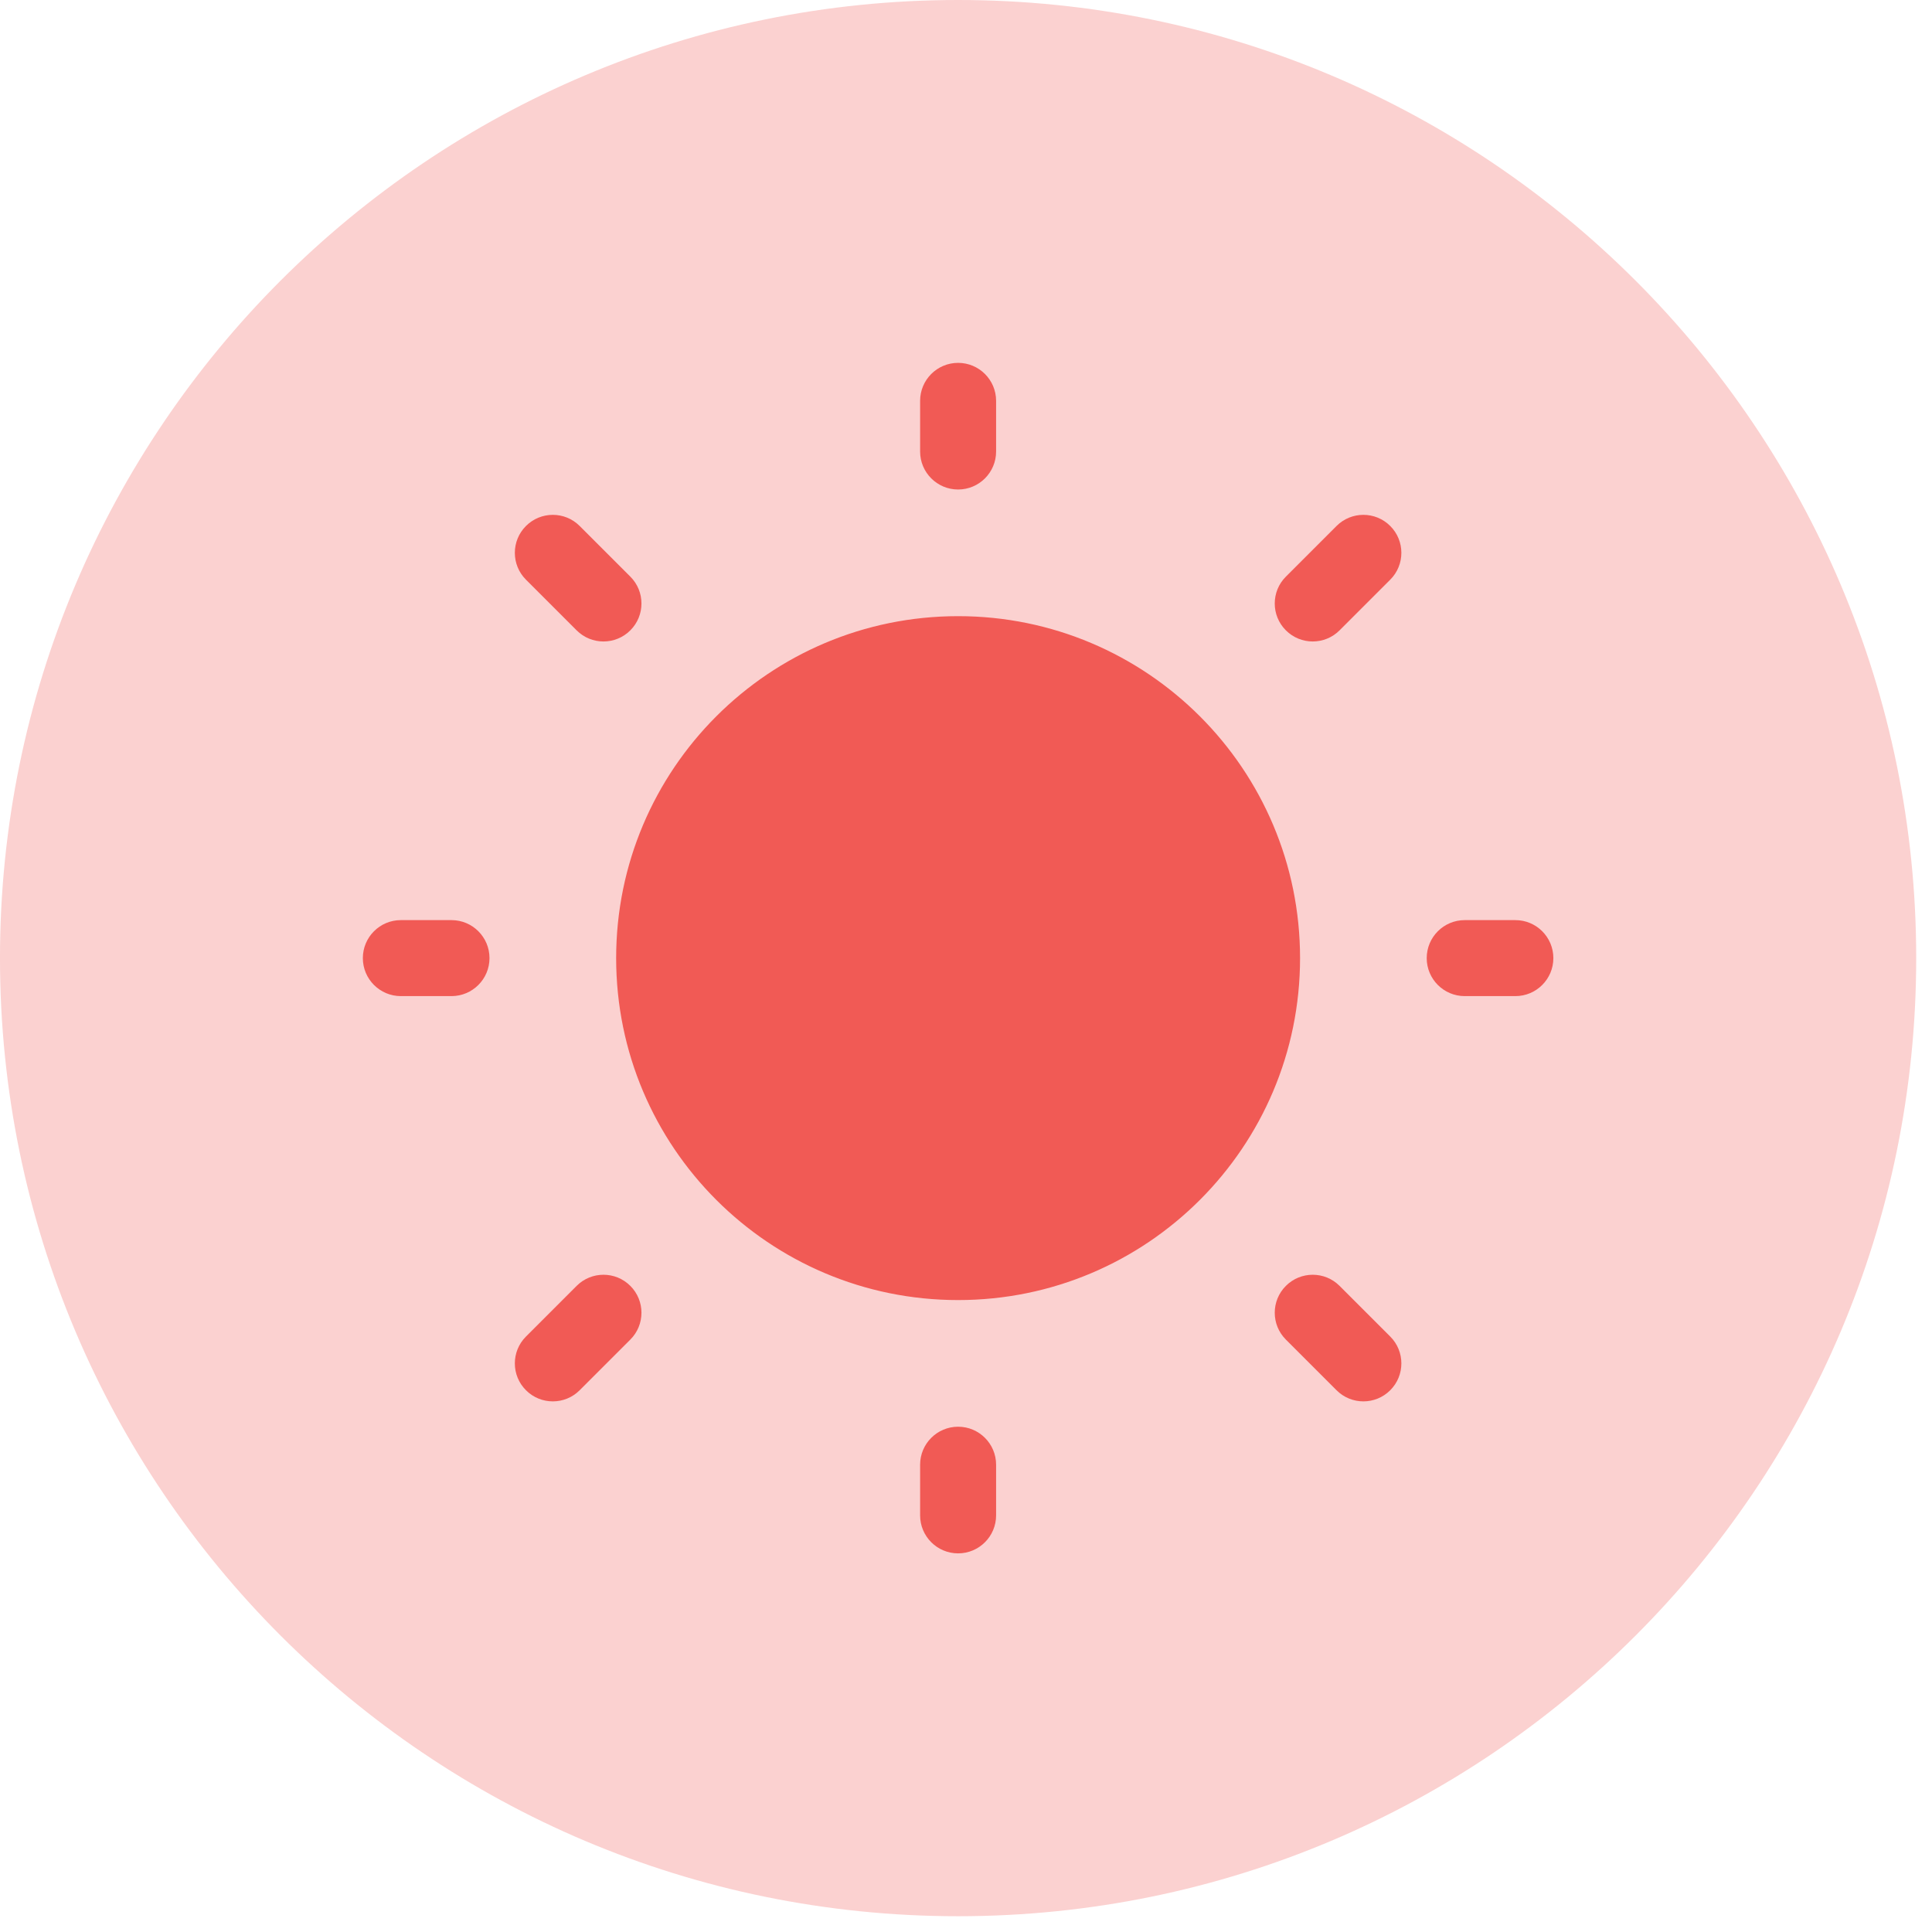
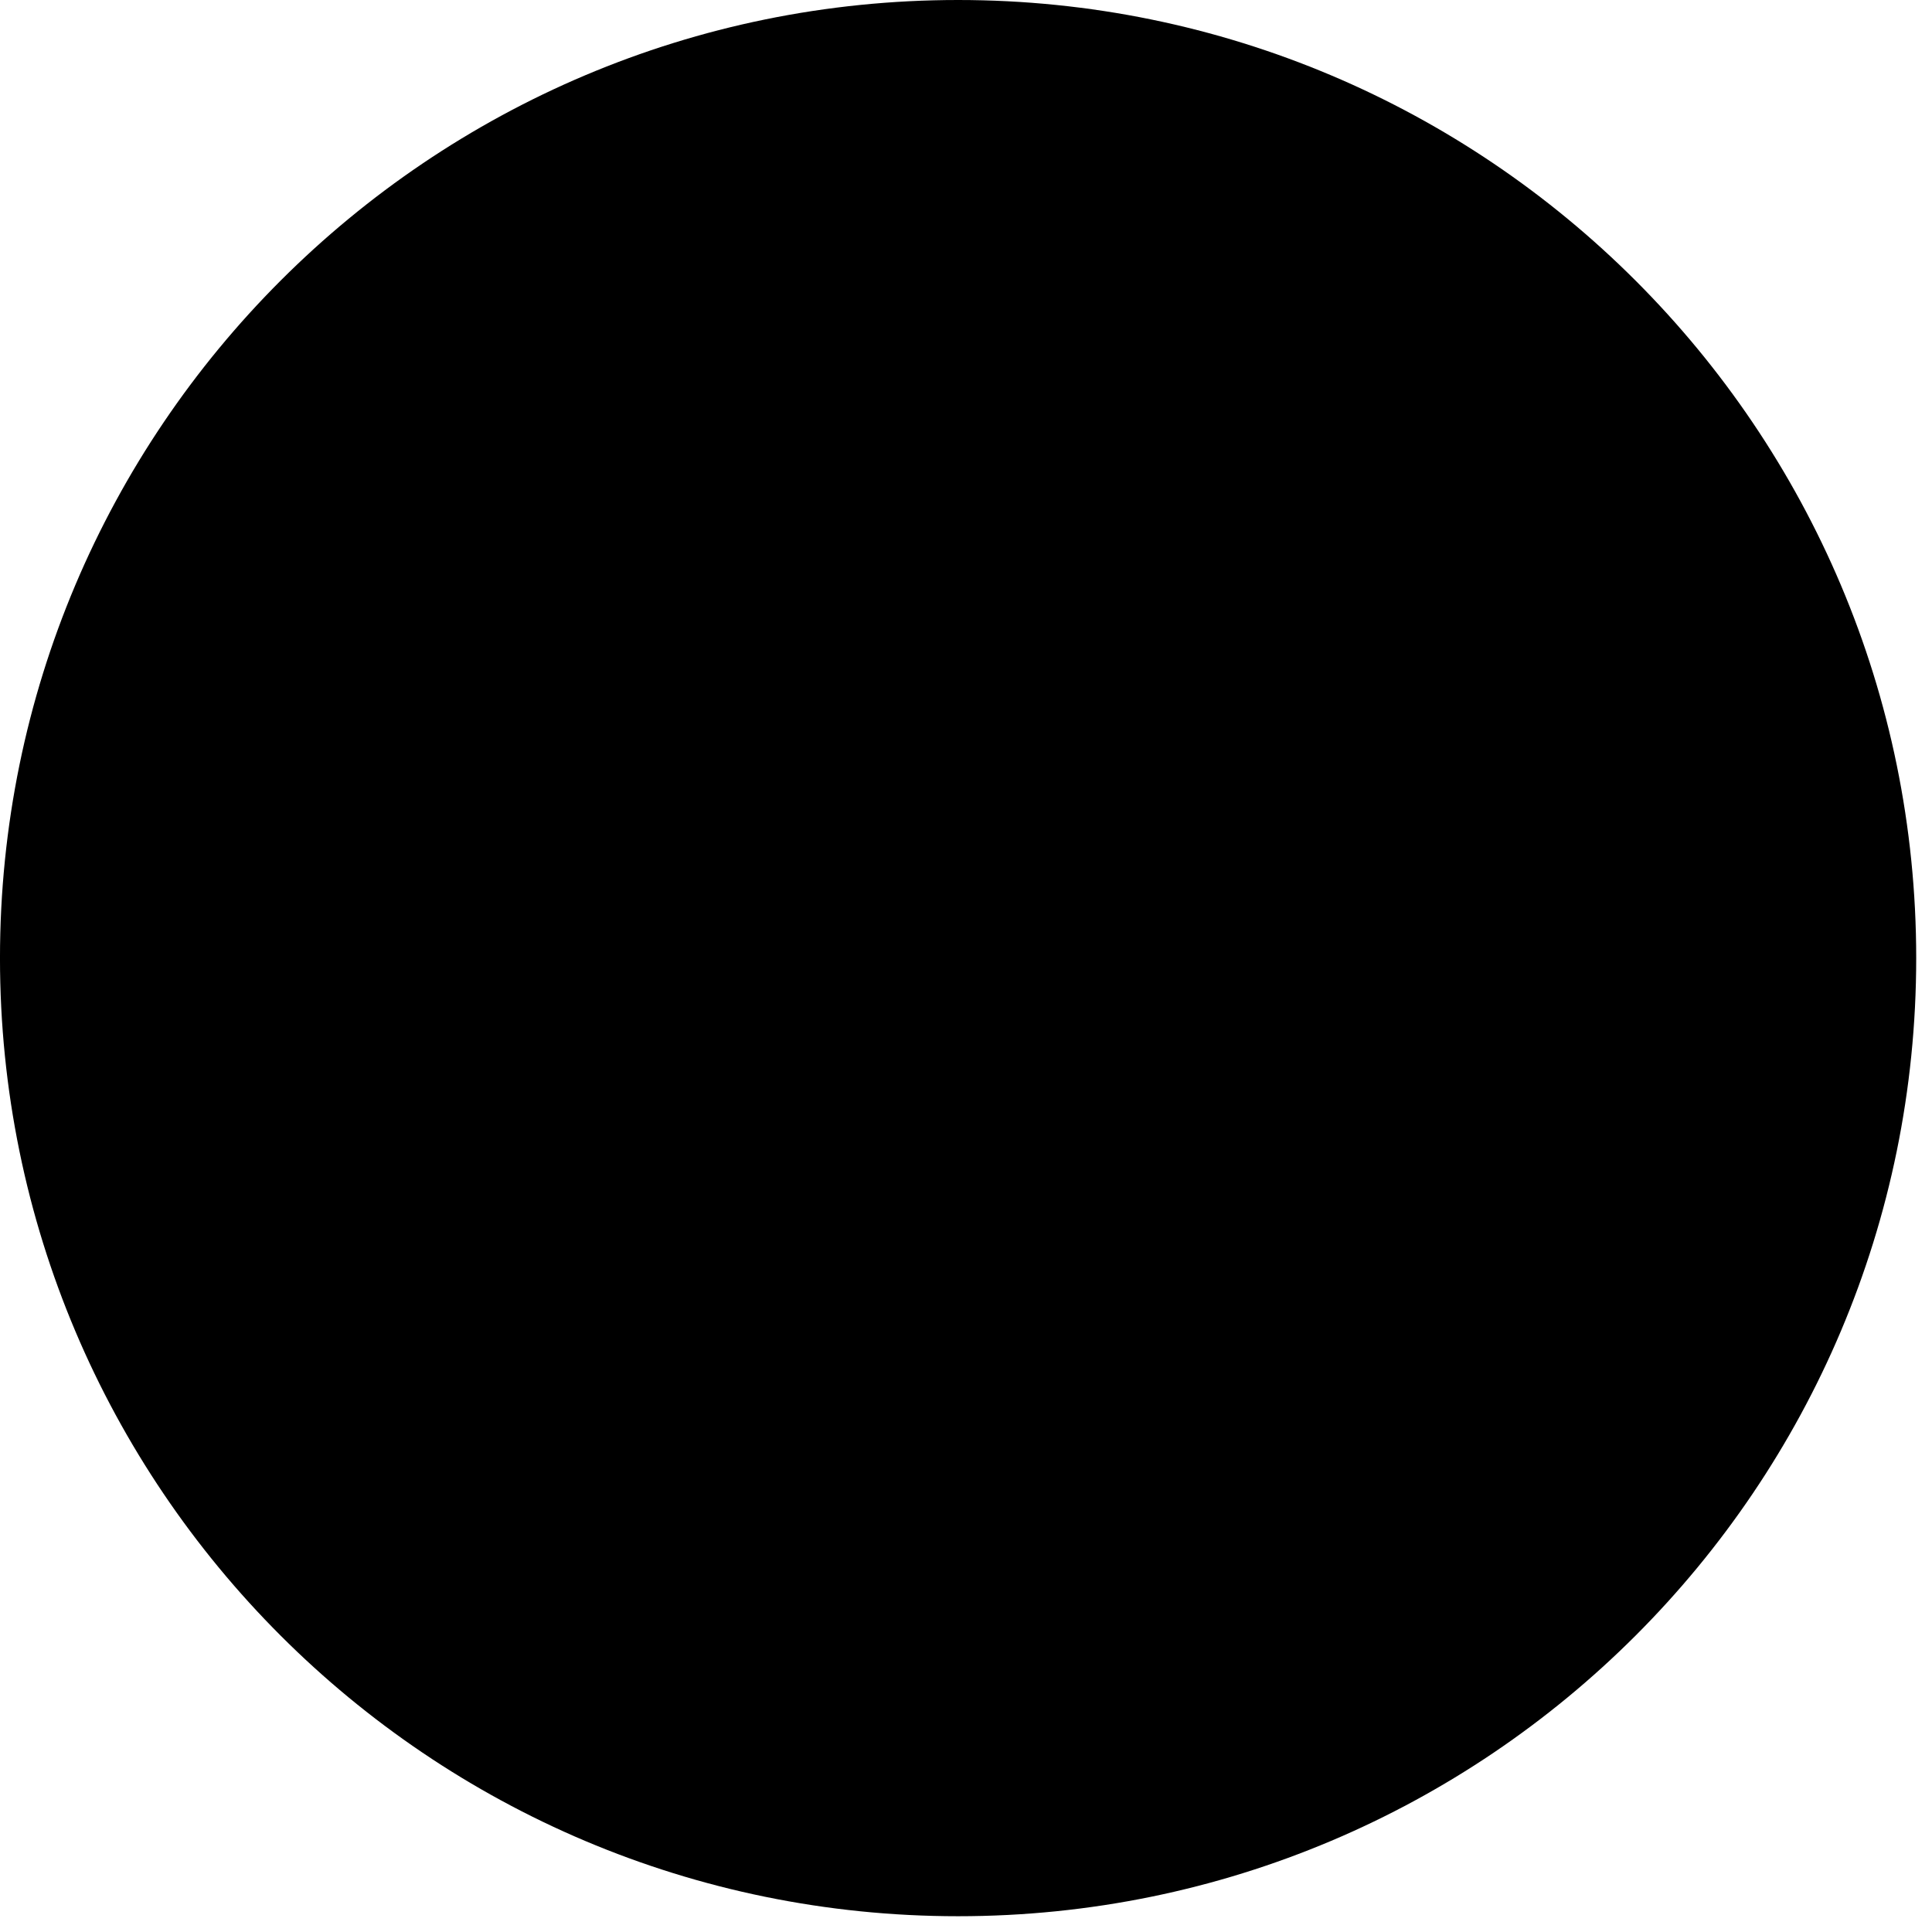
<svg xmlns="http://www.w3.org/2000/svg" width="100%" height="100%" viewBox="0 0 57 57" version="1.1" xml:space="preserve" style="fill-rule:evenodd;clip-rule:evenodd;stroke-linejoin:round;stroke-miterlimit:2;">
  <g transform="matrix(1,0,0,1,-3399.021,-64.63917)">
    <g transform="matrix(1.71317,0,0,1.71317,755.8151,37.22845)">
      <g transform="matrix(1,0,0,1,1175.874,-1.5)">
        <g transform="matrix(0.970588,0,0,0.970588,-26.08824,1.970588)">
-           <circle cx="422" cy="33" r="17" style="fill:rgb(251,209,208);" />
+           <circle cx="422" cy="33" r="17" />
        </g>
        <g transform="matrix(0.872437,0,0,0.872437,373.0308,23.53075)">
-           <path d="M12,18.75C8.272,18.75 5.25,15.728 5.25,12C5.25,8.272 8.272,5.25 12,5.25C15.728,5.25 18.75,8.272 18.75,12C18.75,15.728 15.728,18.75 12,18.75ZM22,12.75C21.586,12.75 21.25,12.414 21.25,12C21.25,11.586 21.586,11.25 22,11.25L23,11.25C23.414,11.25 23.75,11.586 23.75,12C23.75,12.414 23.414,12.75 23,12.75L22,12.75ZM12.75,2C12.75,2.414 12.414,2.75 12,2.75C11.586,2.75 11.25,2.414 11.25,2L11.25,1C11.25,0.586 11.586,0.25 12,0.25C12.414,0.25 12.75,0.586 12.75,1L12.75,2ZM12.75,23C12.75,23.414 12.414,23.75 12,23.75C11.586,23.75 11.25,23.414 11.25,23L11.25,22C11.25,21.586 11.586,21.25 12,21.25C12.414,21.25 12.75,21.586 12.75,22L12.75,23ZM20.53,19.47C20.823,19.762 20.823,20.238 20.53,20.53C20.238,20.823 19.762,20.823 19.47,20.53L18.47,19.53C18.177,19.238 18.177,18.762 18.47,18.47C18.762,18.177 19.238,18.177 19.53,18.47L20.53,19.47ZM19.47,3.47C19.762,3.177 20.238,3.177 20.53,3.47C20.823,3.762 20.823,4.238 20.53,4.53L19.53,5.53C19.238,5.823 18.762,5.823 18.47,5.53C18.177,5.238 18.177,4.762 18.47,4.47L19.47,3.47ZM4.53,20.53C4.238,20.823 3.762,20.823 3.47,20.53C3.177,20.238 3.177,19.762 3.47,19.47L4.47,18.47C4.762,18.177 5.238,18.177 5.53,18.47C5.823,18.762 5.823,19.238 5.53,19.53L4.53,20.53ZM3.47,4.53C3.177,4.238 3.177,3.762 3.47,3.47C3.762,3.177 4.238,3.177 4.53,3.47L5.53,4.47C5.823,4.762 5.823,5.238 5.53,5.53C5.238,5.823 4.762,5.823 4.47,5.53L3.47,4.53ZM1,12.75C0.586,12.75 0.25,12.414 0.25,12C0.25,11.586 0.586,11.25 1,11.25L2,11.25C2.414,11.25 2.75,11.586 2.75,12C2.75,12.414 2.414,12.75 2,12.75L1,12.75Z" style="fill:rgb(241,90,85);" />
+           <path d="M12,18.75C8.272,18.75 5.25,15.728 5.25,12C5.25,8.272 8.272,5.25 12,5.25C15.728,5.25 18.75,8.272 18.75,12C18.75,15.728 15.728,18.75 12,18.75ZM22,12.75C21.586,12.75 21.25,12.414 21.25,12C21.25,11.586 21.586,11.25 22,11.25L23,11.25C23.414,11.25 23.75,11.586 23.75,12C23.75,12.414 23.414,12.75 23,12.75L22,12.75ZM12.75,2C12.75,2.414 12.414,2.75 12,2.75C11.586,2.75 11.25,2.414 11.25,2L11.25,1C11.25,0.586 11.586,0.25 12,0.25C12.414,0.25 12.75,0.586 12.75,1L12.75,2ZM12.75,23C12.75,23.414 12.414,23.75 12,23.75C11.586,23.75 11.25,23.414 11.25,23L11.25,22C11.25,21.586 11.586,21.25 12,21.25C12.414,21.25 12.75,21.586 12.75,22L12.75,23ZM20.53,19.47C20.823,19.762 20.823,20.238 20.53,20.53C20.238,20.823 19.762,20.823 19.47,20.53L18.47,19.53C18.177,19.238 18.177,18.762 18.47,18.47C18.762,18.177 19.238,18.177 19.53,18.47L20.53,19.47ZM19.47,3.47C19.762,3.177 20.238,3.177 20.53,3.47C20.823,3.762 20.823,4.238 20.53,4.53L19.53,5.53C19.238,5.823 18.762,5.823 18.47,5.53C18.177,5.238 18.177,4.762 18.47,4.47L19.47,3.47ZM4.53,20.53C4.238,20.823 3.762,20.823 3.47,20.53C3.177,20.238 3.177,19.762 3.47,19.47L4.47,18.47C4.762,18.177 5.238,18.177 5.53,18.47C5.823,18.762 5.823,19.238 5.53,19.53L4.53,20.53ZM3.47,4.53C3.177,4.238 3.177,3.762 3.47,3.47C3.762,3.177 4.238,3.177 4.53,3.47L5.53,4.47C5.823,4.762 5.823,5.238 5.53,5.53C5.238,5.823 4.762,5.823 4.47,5.53L3.47,4.53ZM1,12.75C0.586,12.75 0.25,12.414 0.25,12C0.25,11.586 0.586,11.25 1,11.25L2,11.25C2.414,11.25 2.75,11.586 2.75,12C2.75,12.414 2.414,12.75 2,12.75L1,12.75Z" />
        </g>
      </g>
    </g>
  </g>
</svg>
